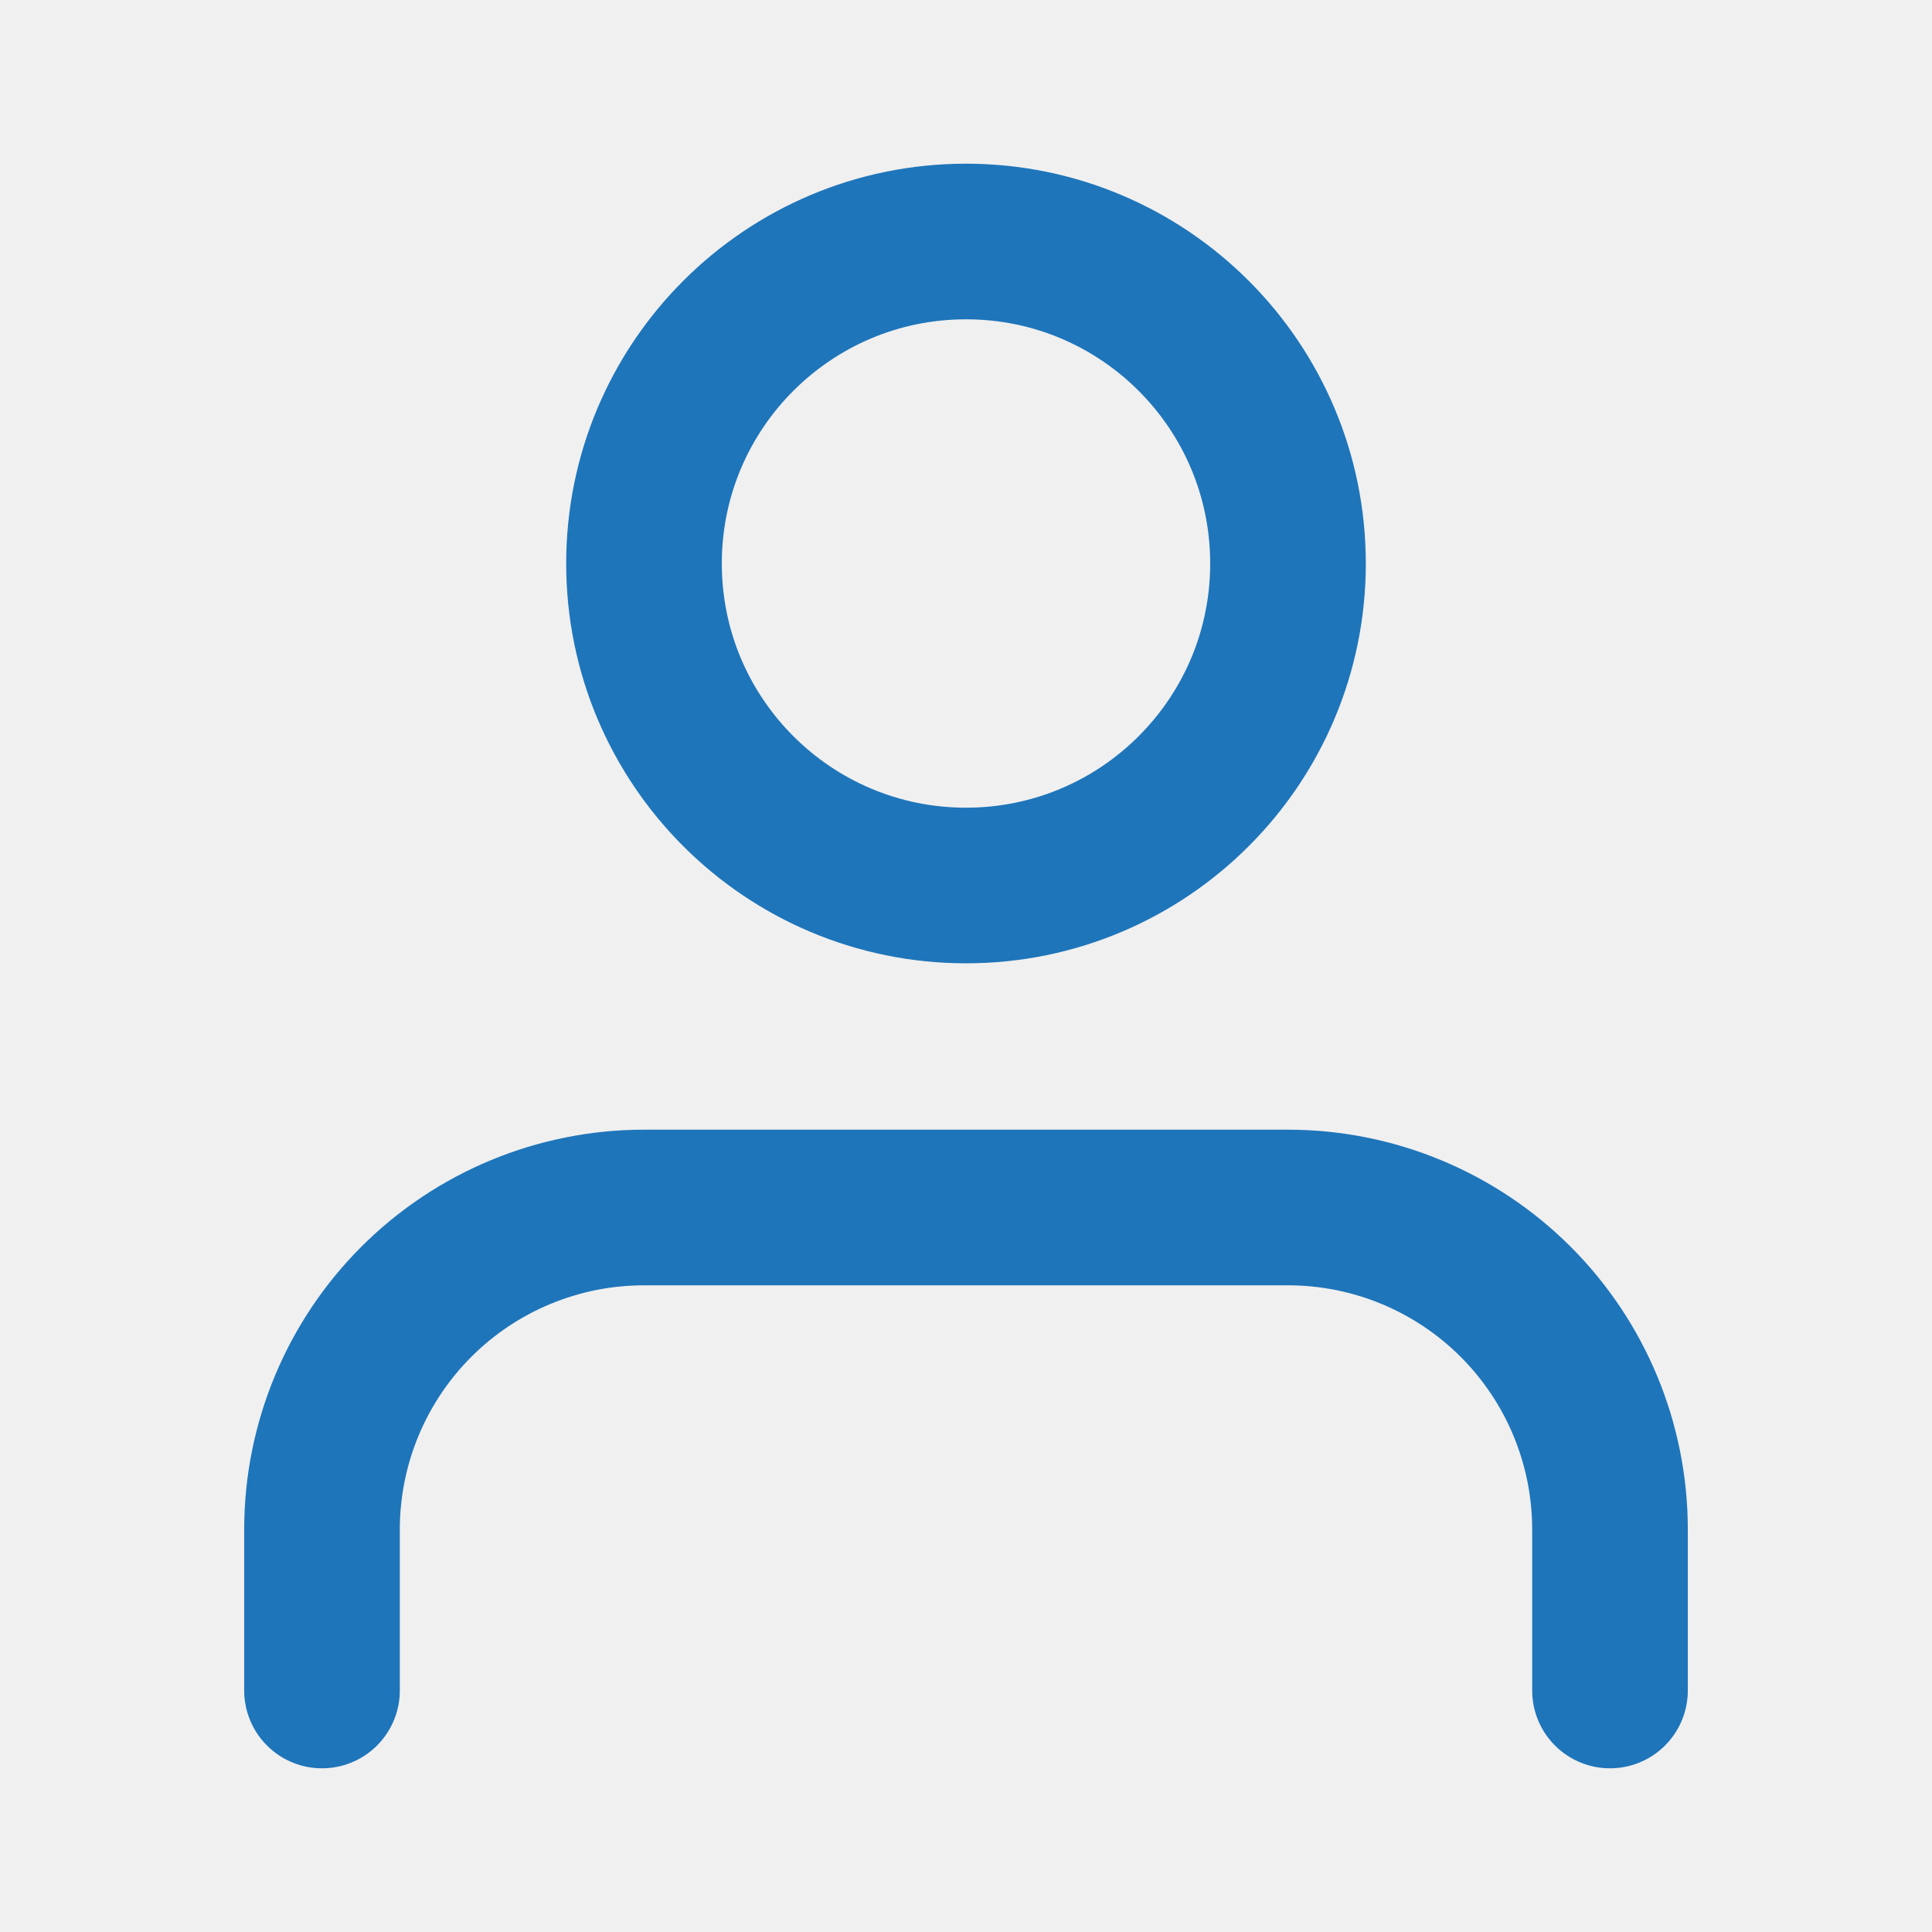
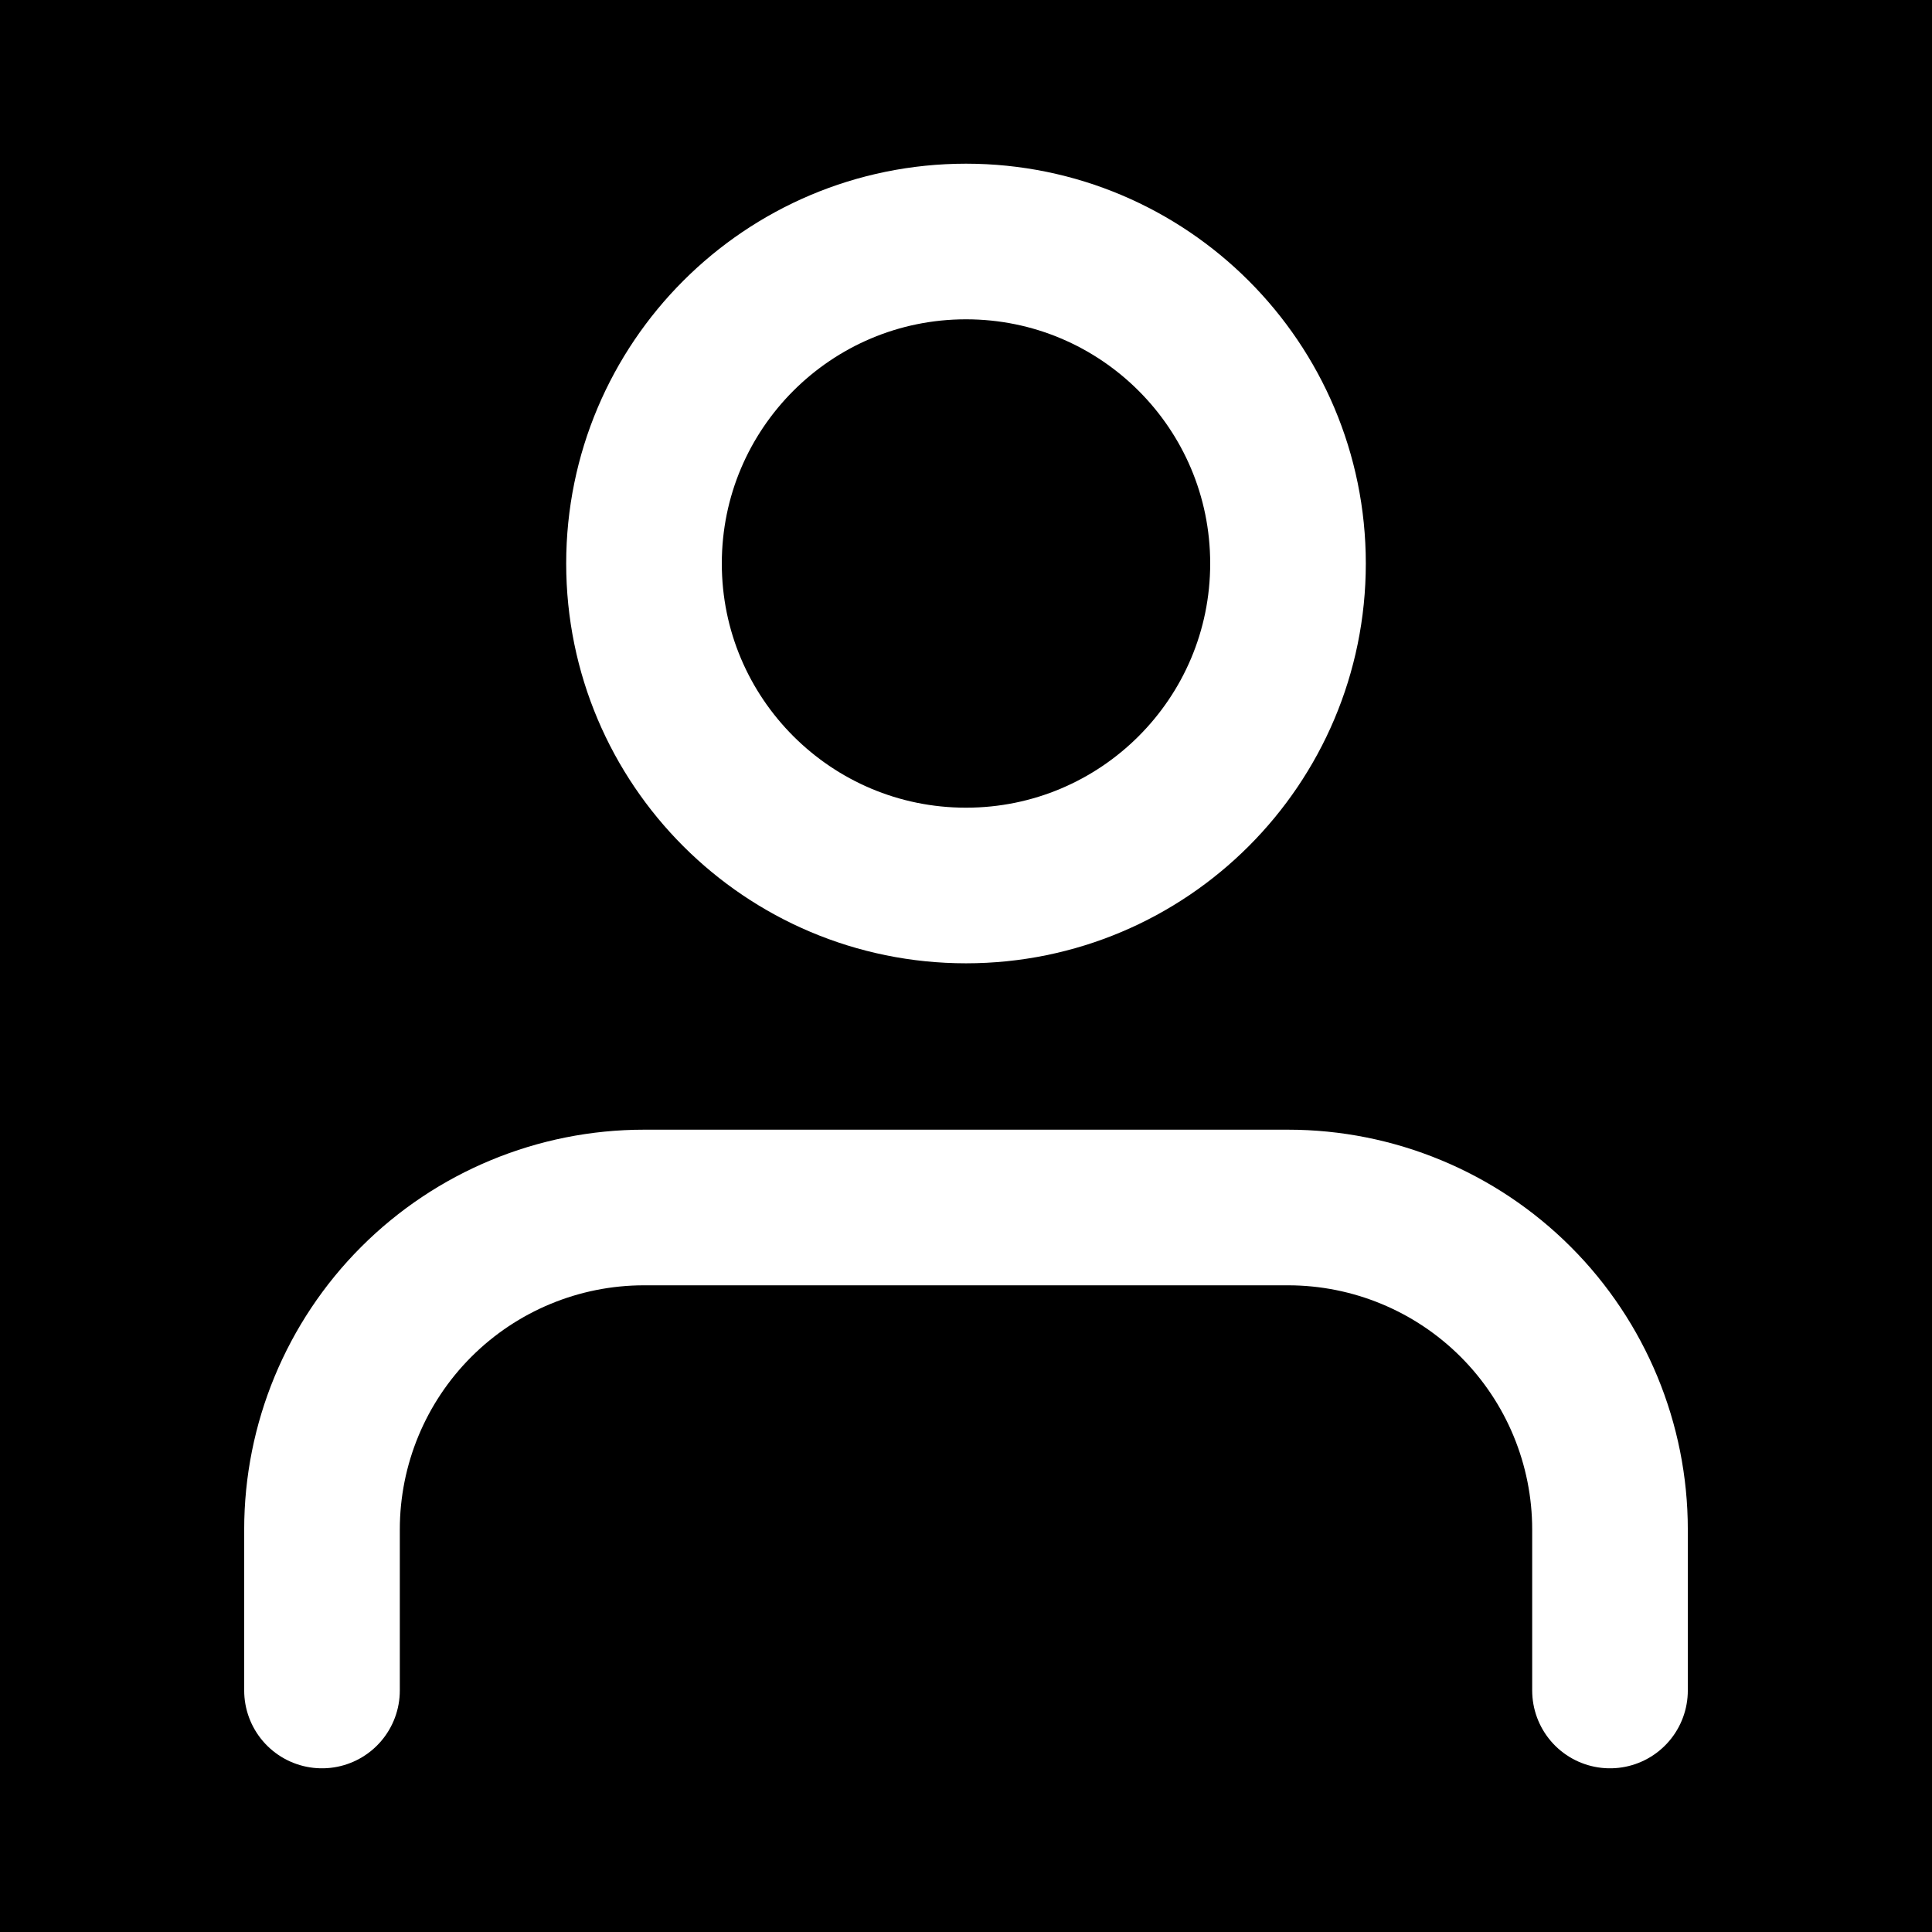
<svg xmlns="http://www.w3.org/2000/svg" width="60" height="60" viewBox="0 0 60 60" fill="none">
-   <path d="M50 52.5V47.5C50 44.848 48.946 42.304 47.071 40.429C45.196 38.554 42.652 37.5 40 37.5H20C17.348 37.5 14.804 38.554 12.929 40.429C11.054 42.304 10 44.848 10 47.5V52.5" stroke="#1E75BA" stroke-width="4.833" stroke-linecap="round" stroke-linejoin="round" />
-   <path d="M30 27.5C35.523 27.5 40 23.023 40 17.5C40 11.977 35.523 7.5 30 7.5C24.477 7.5 20 11.977 20 17.5C20 23.023 24.477 27.5 30 27.5Z" stroke="#1E75BA" stroke-width="4.833" stroke-linecap="round" stroke-linejoin="round" />
+   <rect width="60" height="60" fill="black" />
+   <path d="M50 52.5V47.5C50 44.848 48.946 42.304 47.071 40.429C45.196 38.554 42.652 37.5 40 37.5H20C17.348 37.5 14.804 38.554 12.929 40.429C11.054 42.304 10 44.848 10 47.5V52.5" stroke="white" stroke-width="4.833" stroke-linecap="round" stroke-linejoin="round" />
+   <path d="M30 27.5C35.523 27.5 40 23.023 40 17.5C40 11.977 35.523 7.5 30 7.5C24.477 7.5 20 11.977 20 17.5C20 23.023 24.477 27.5 30 27.5Z" stroke="white" stroke-width="4.833" stroke-linecap="round" stroke-linejoin="round" />
</svg>
